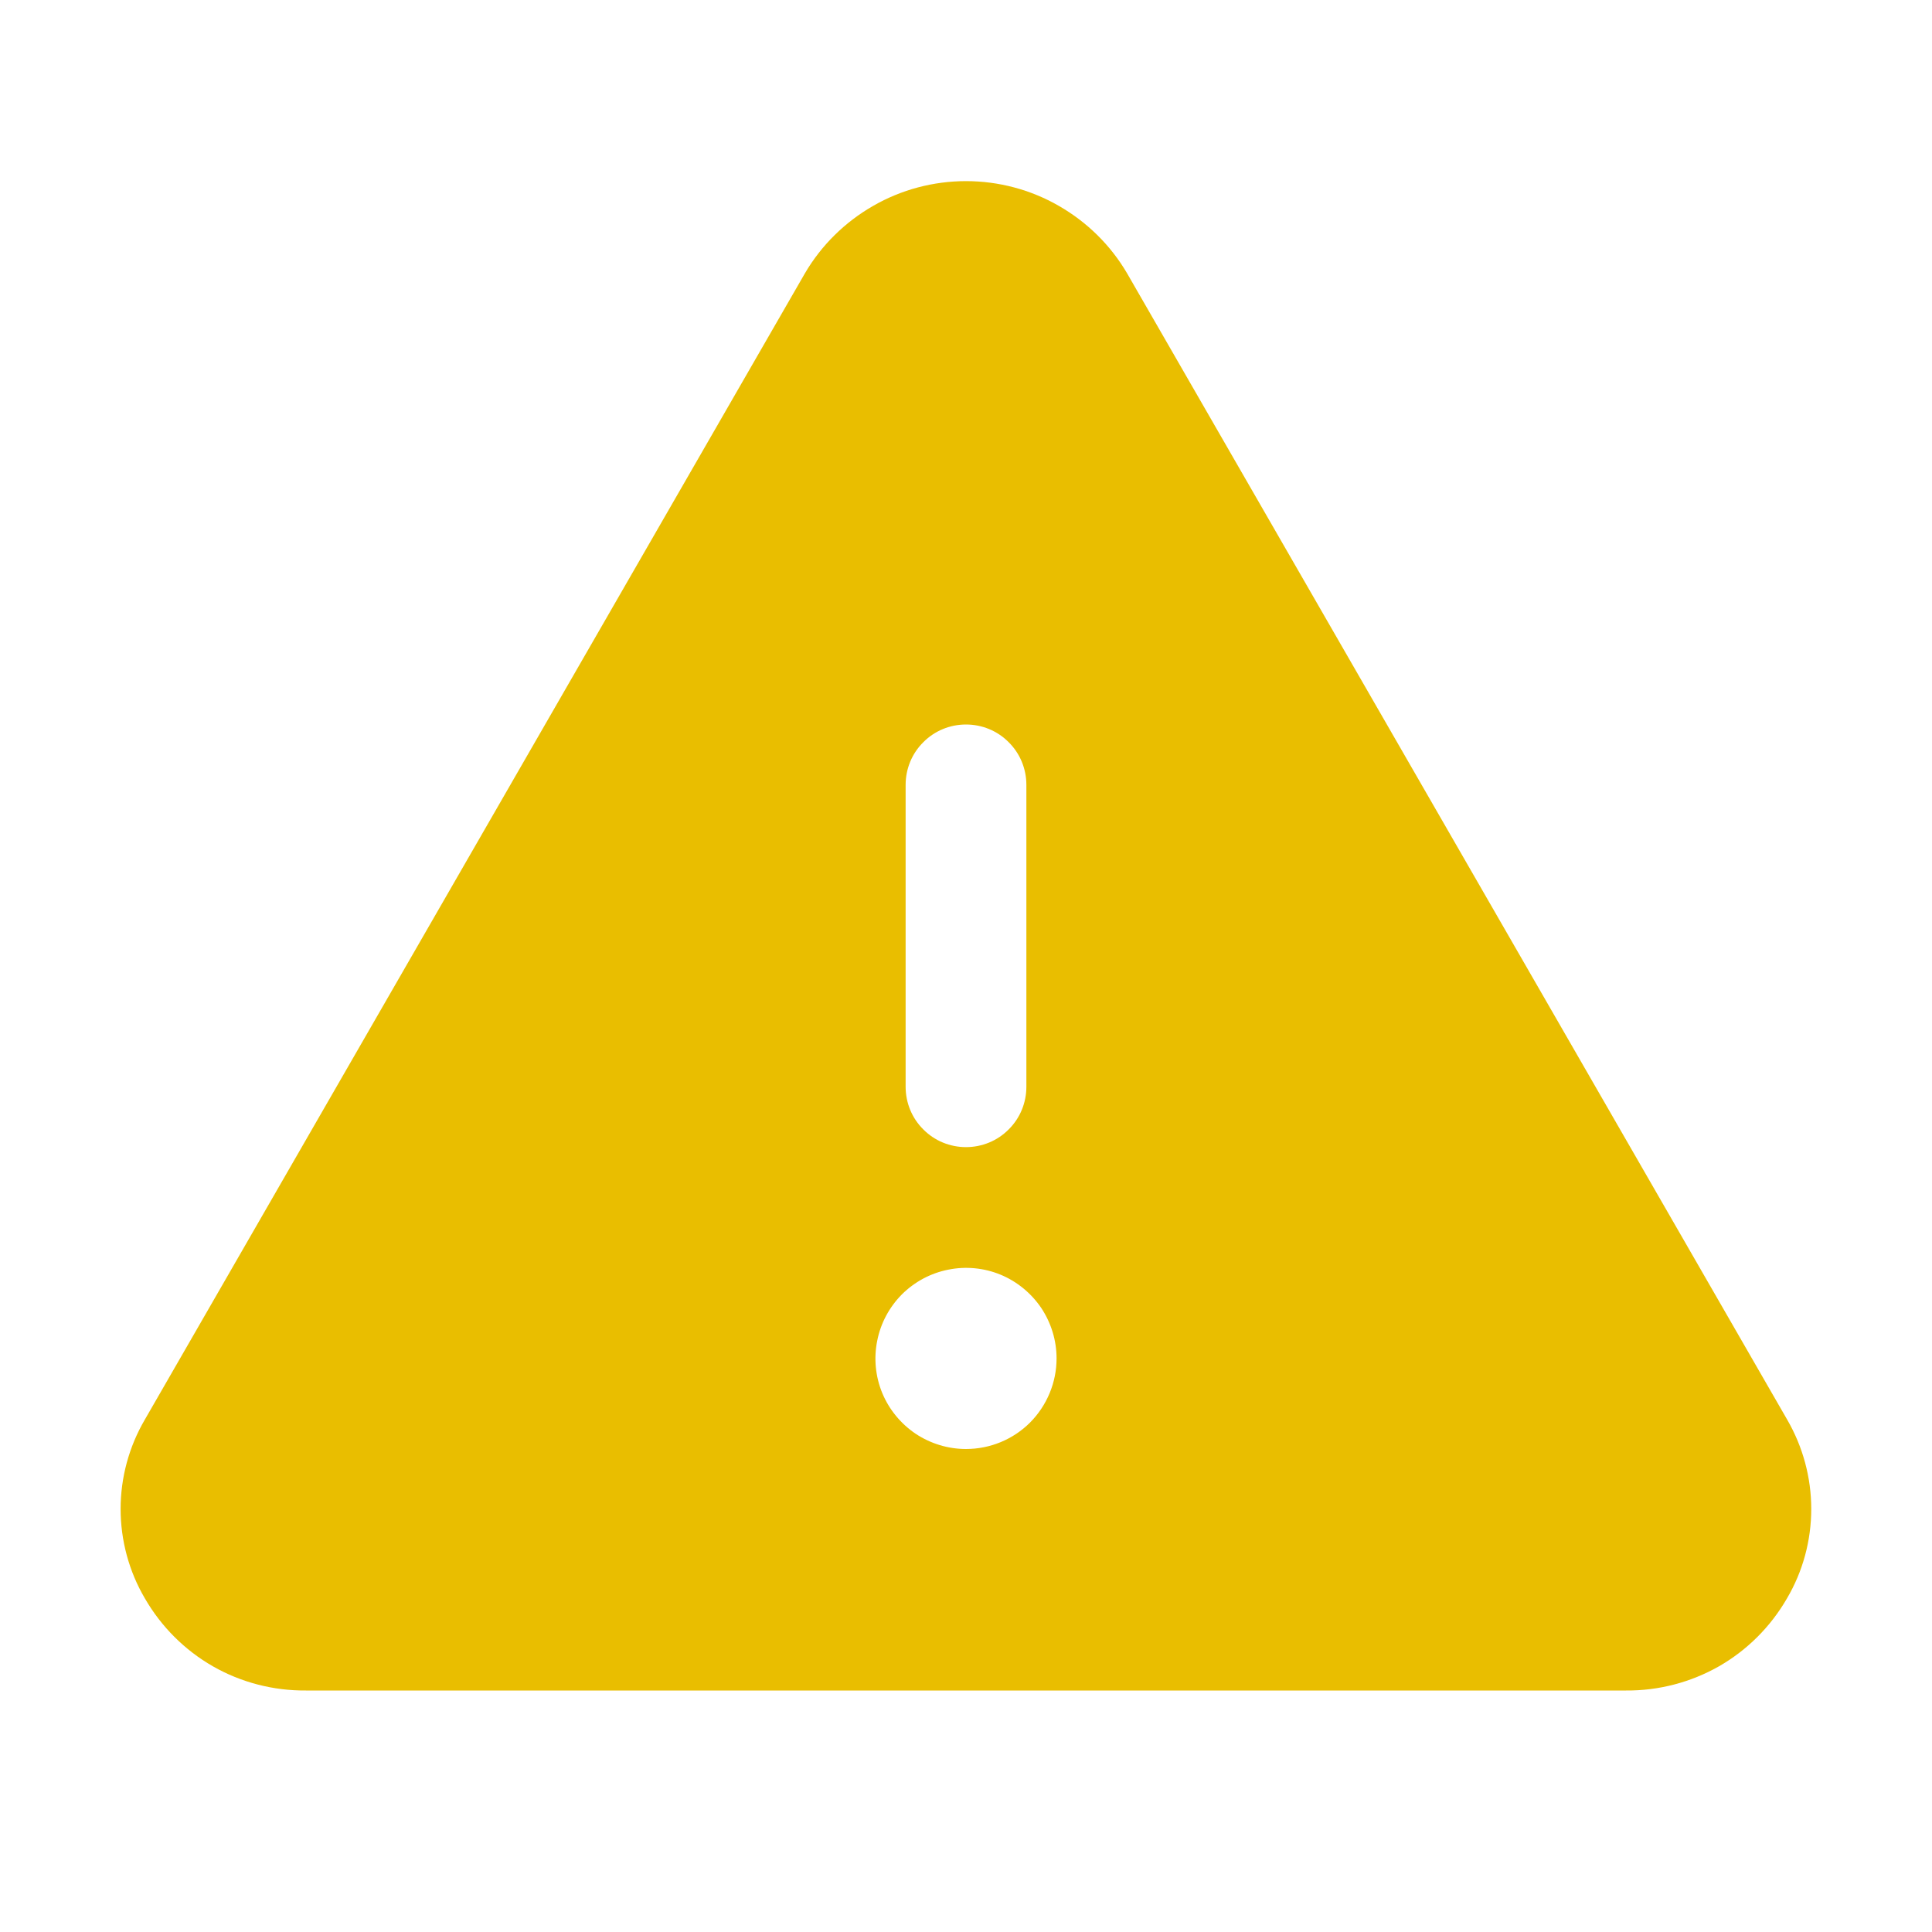
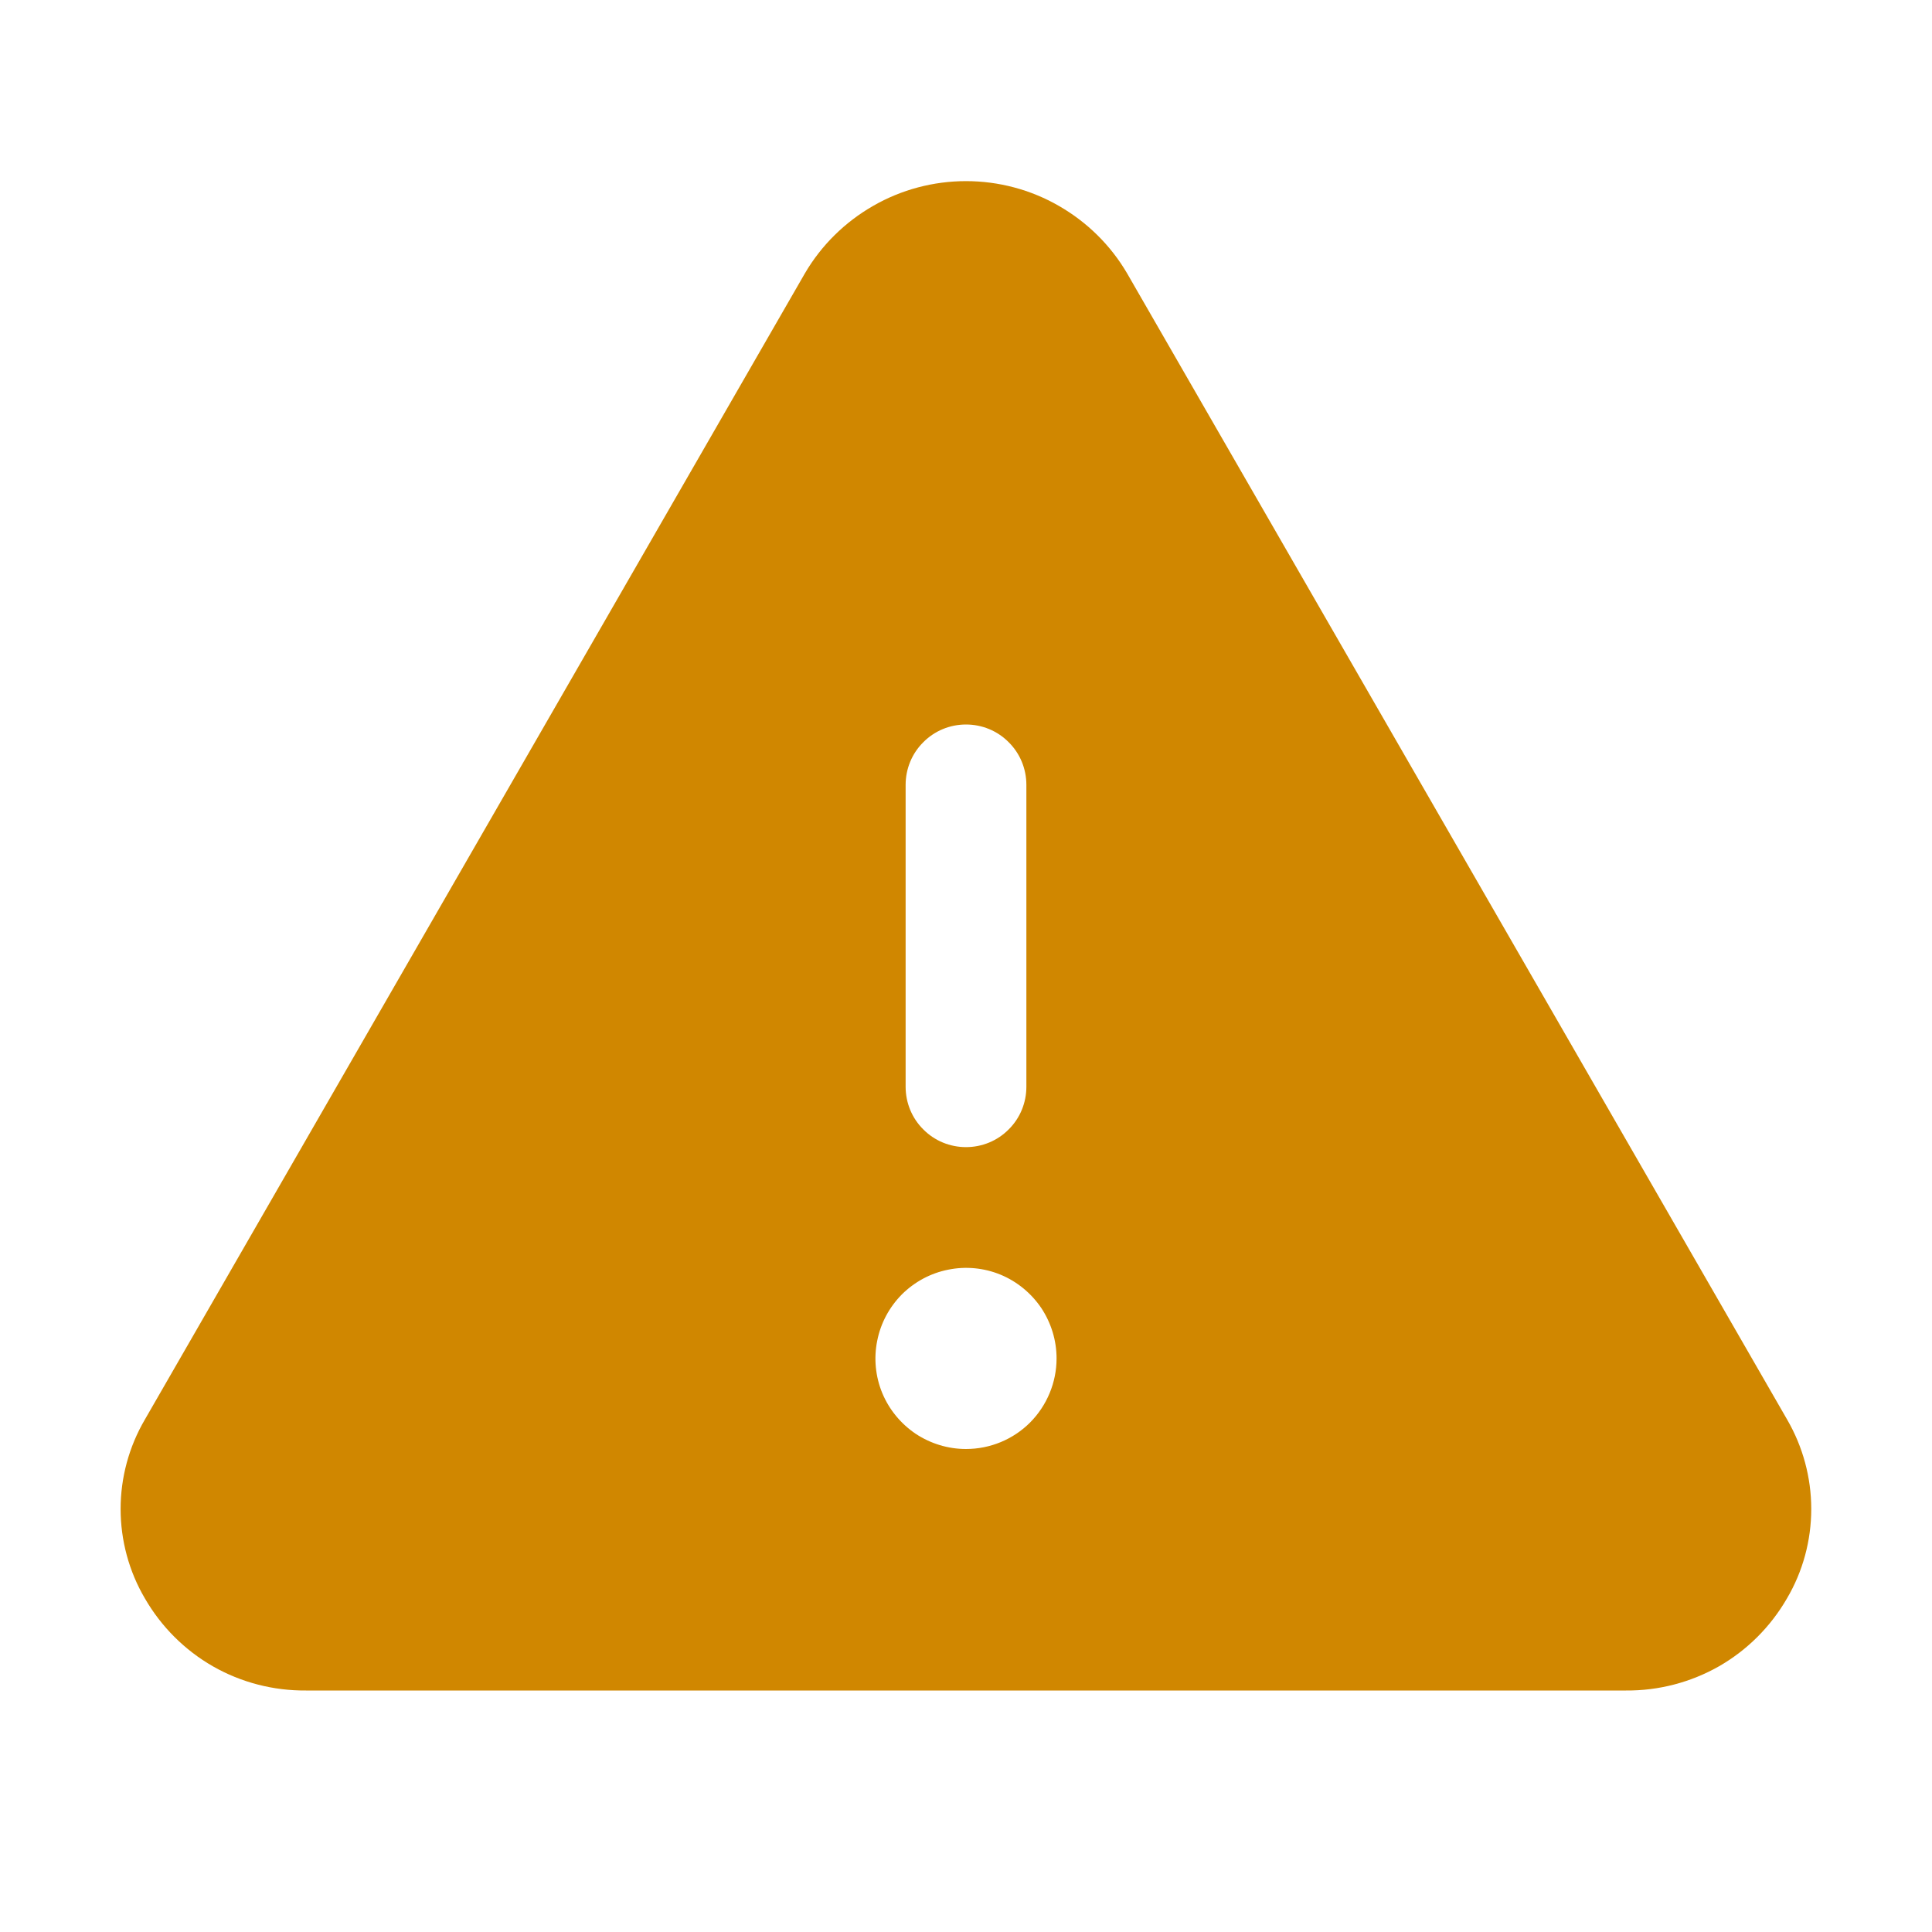
<svg xmlns="http://www.w3.org/2000/svg" preserveAspectRatio="none" overflow="visible" style="display: block;" width="14.08" height="14.08" viewBox="0 0 14.08 14.08" fill="none">
  <g id="Warning">
-     <path id="Vector" d="M13.024 10.345L8.214 1.992C8.094 1.787 7.922 1.618 7.716 1.5C7.511 1.382 7.277 1.32 7.04 1.32C6.803 1.32 6.569 1.382 6.364 1.5C6.158 1.618 5.986 1.787 5.866 1.992L1.056 10.345C0.94 10.543 0.879 10.768 0.879 10.997C0.879 11.226 0.94 11.452 1.056 11.649C1.175 11.855 1.346 12.026 1.552 12.144C1.759 12.262 1.993 12.322 2.23 12.32H11.85C12.087 12.322 12.321 12.261 12.527 12.144C12.733 12.026 12.904 11.855 13.023 11.649C13.139 11.452 13.2 11.227 13.2 10.997C13.2 10.768 13.139 10.543 13.024 10.345ZM6.6 5.72C6.6 5.603 6.646 5.491 6.729 5.409C6.811 5.326 6.923 5.28 7.04 5.28C7.157 5.28 7.269 5.326 7.351 5.409C7.434 5.491 7.48 5.603 7.48 5.72V7.92C7.48 8.037 7.434 8.149 7.351 8.231C7.269 8.314 7.157 8.36 7.04 8.36C6.923 8.36 6.811 8.314 6.729 8.231C6.646 8.149 6.6 8.037 6.6 7.92V5.72ZM7.04 10.56C6.909 10.56 6.782 10.521 6.673 10.449C6.565 10.376 6.48 10.273 6.43 10.153C6.38 10.032 6.367 9.899 6.393 9.771C6.418 9.643 6.481 9.526 6.573 9.433C6.666 9.341 6.783 9.278 6.911 9.253C7.039 9.227 7.172 9.24 7.293 9.29C7.413 9.34 7.516 9.425 7.589 9.533C7.661 9.642 7.7 9.769 7.7 9.9C7.7 10.075 7.63 10.243 7.507 10.367C7.383 10.491 7.215 10.56 7.04 10.56Z" fill="#E9BE00" />
+     <path id="Vector" d="M13.024 10.345L8.214 1.992C8.094 1.787 7.922 1.618 7.716 1.5C7.511 1.382 7.277 1.32 7.04 1.32C6.803 1.32 6.569 1.382 6.364 1.5C6.158 1.618 5.986 1.787 5.866 1.992L1.056 10.345C0.94 10.543 0.879 10.768 0.879 10.997C0.879 11.226 0.94 11.452 1.056 11.649C1.175 11.855 1.346 12.026 1.552 12.144C1.759 12.262 1.993 12.322 2.23 12.32H11.85C12.087 12.322 12.321 12.261 12.527 12.144C12.733 12.026 12.904 11.855 13.023 11.649C13.139 11.452 13.2 11.227 13.2 10.997C13.2 10.768 13.139 10.543 13.024 10.345ZM6.6 5.72C6.6 5.603 6.646 5.491 6.729 5.409C6.811 5.326 6.923 5.28 7.04 5.28C7.157 5.28 7.269 5.326 7.351 5.409C7.434 5.491 7.48 5.603 7.48 5.72V7.92C7.48 8.037 7.434 8.149 7.351 8.231C7.269 8.314 7.157 8.36 7.04 8.36C6.923 8.36 6.811 8.314 6.729 8.231C6.646 8.149 6.6 8.037 6.6 7.92V5.72ZM7.04 10.56C6.909 10.56 6.782 10.521 6.673 10.449C6.565 10.376 6.48 10.273 6.43 10.153C6.38 10.032 6.367 9.899 6.393 9.771C6.418 9.643 6.481 9.526 6.573 9.433C6.666 9.341 6.783 9.278 6.911 9.253C7.039 9.227 7.172 9.24 7.293 9.29C7.413 9.34 7.516 9.425 7.589 9.533C7.661 9.642 7.7 9.769 7.7 9.9C7.7 10.075 7.63 10.243 7.507 10.367C7.383 10.491 7.215 10.56 7.04 10.56Z" fill="#D08700" />
  </g>
</svg>
